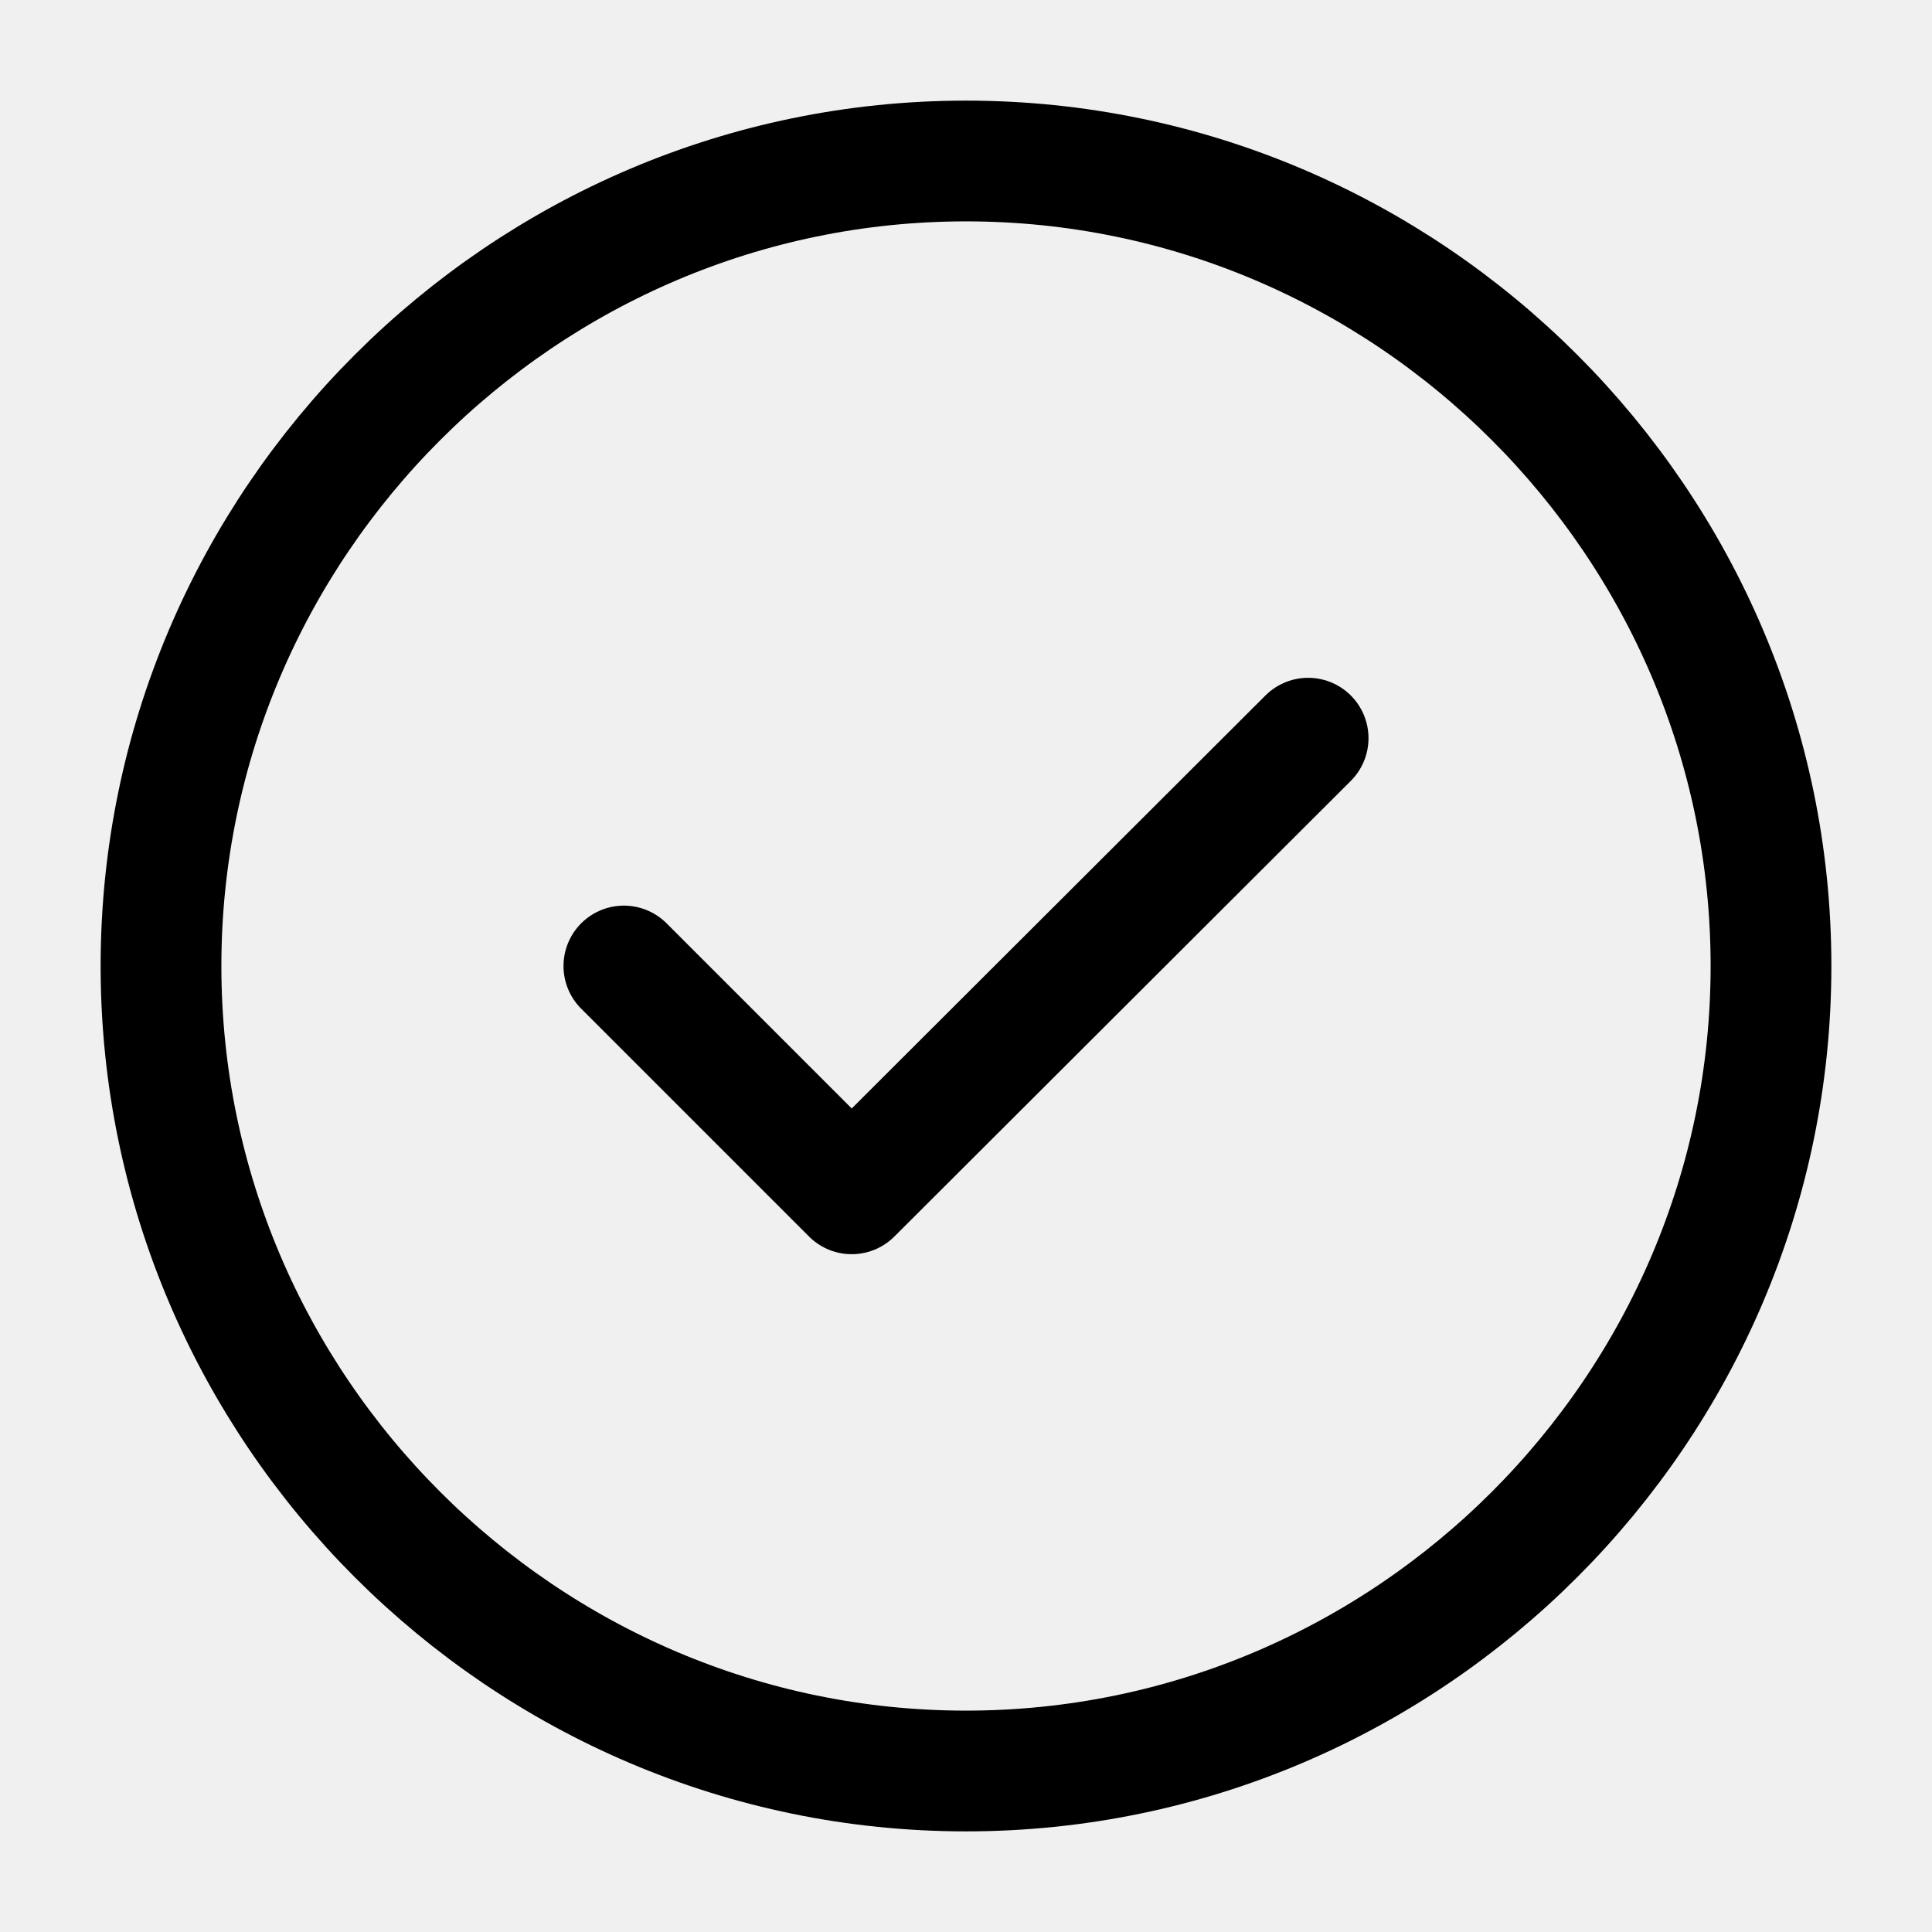
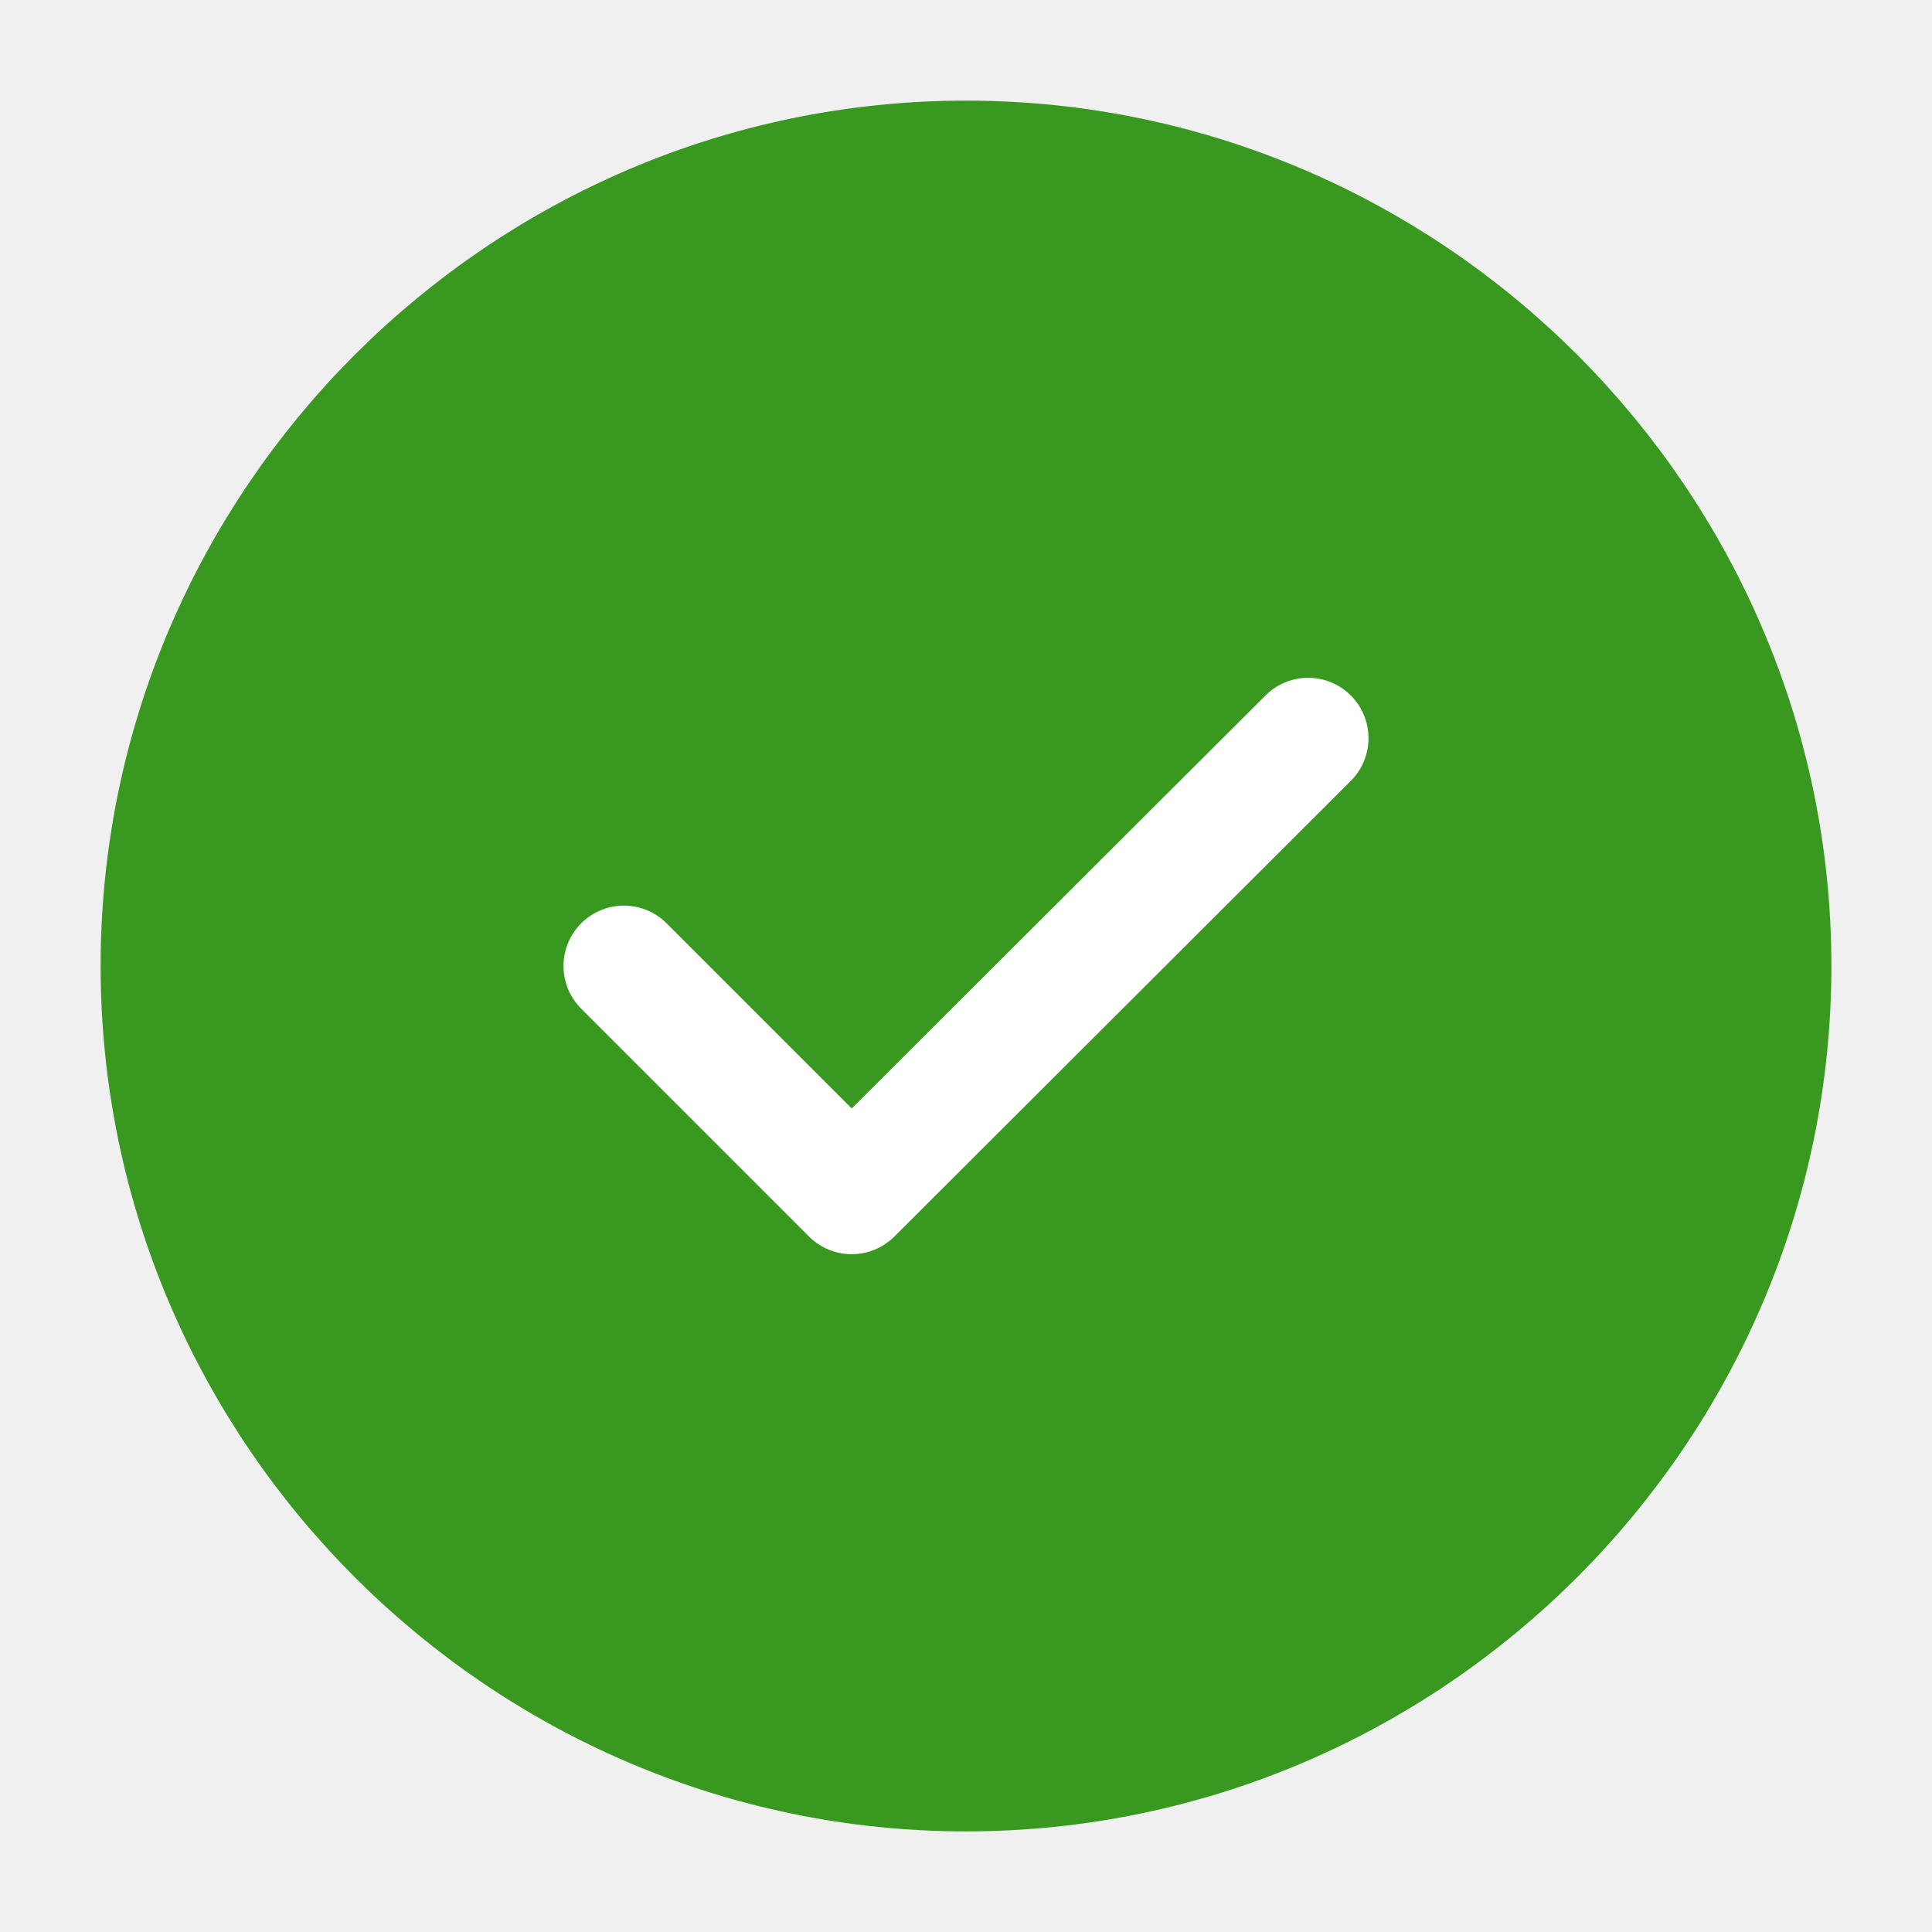
- <svg xmlns="http://www.w3.org/2000/svg" viewBox="0 0 24 24" fill="none">
-   <path d="M12 22C17.5 22 22 17.5 22 12C22 6.5 17.5 2 12 2C6.5 2 2 6.5 2 12C2 17.5 6.5 22 12 22Z" stroke="currentColor" stroke-width="1.5" stroke-linecap="round" stroke-linejoin="round" />
-   <path d="M7.75 12L10.58 14.83L16.25 9.17" stroke="currentColor" stroke-width="1.5" stroke-linecap="round" stroke-linejoin="round" />
+ <svg xmlns="http://www.w3.org/2000/svg" width="24" height="24" viewBox="0 0 24 24" fill="none">
+   <path d="M12 22C17.5 22 22 17.5 22 12C22 6.5 17.5 2 12 2C6.5 2 2 6.5 2 12C2 17.5 6.5 22 12 22Z" fill="#39981F" stroke="#39981F" stroke-width="1.5" stroke-linecap="round" stroke-linejoin="round" />
+   <path d="M7.75 12L10.58 14.83L16.25 9.17" stroke="white" stroke-width="1.5" stroke-linecap="round" stroke-linejoin="round" />
</svg>
